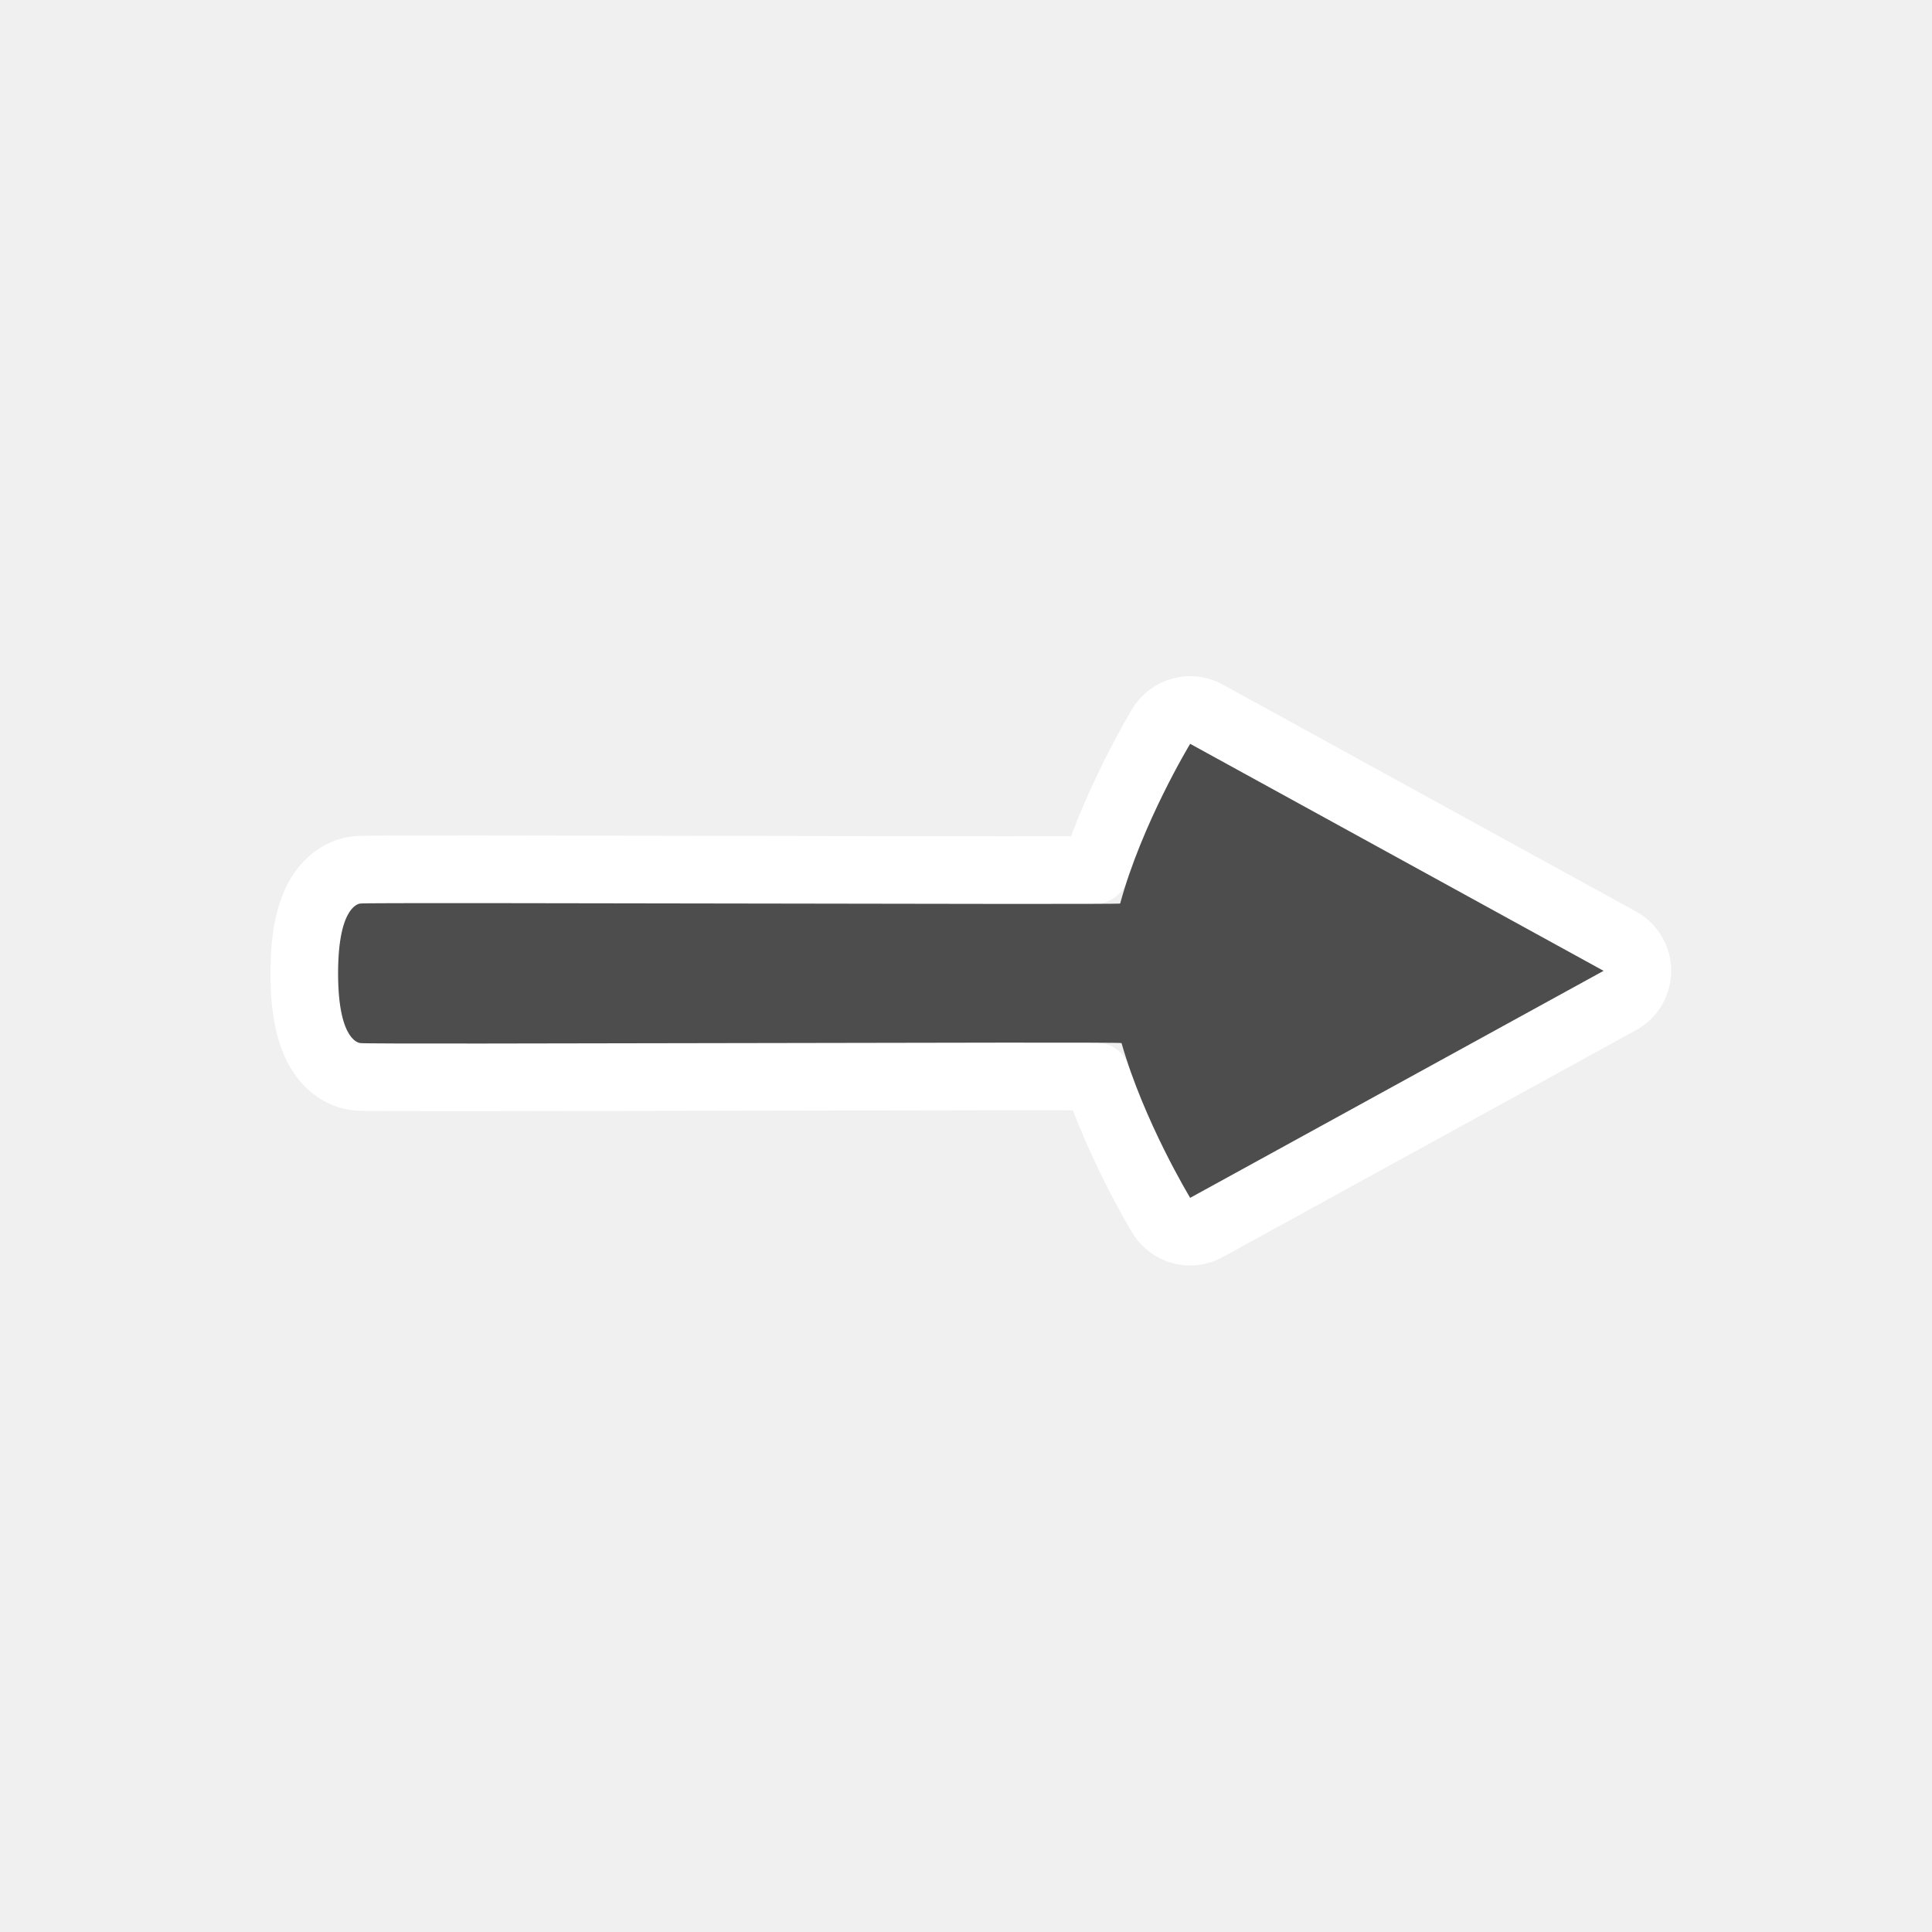
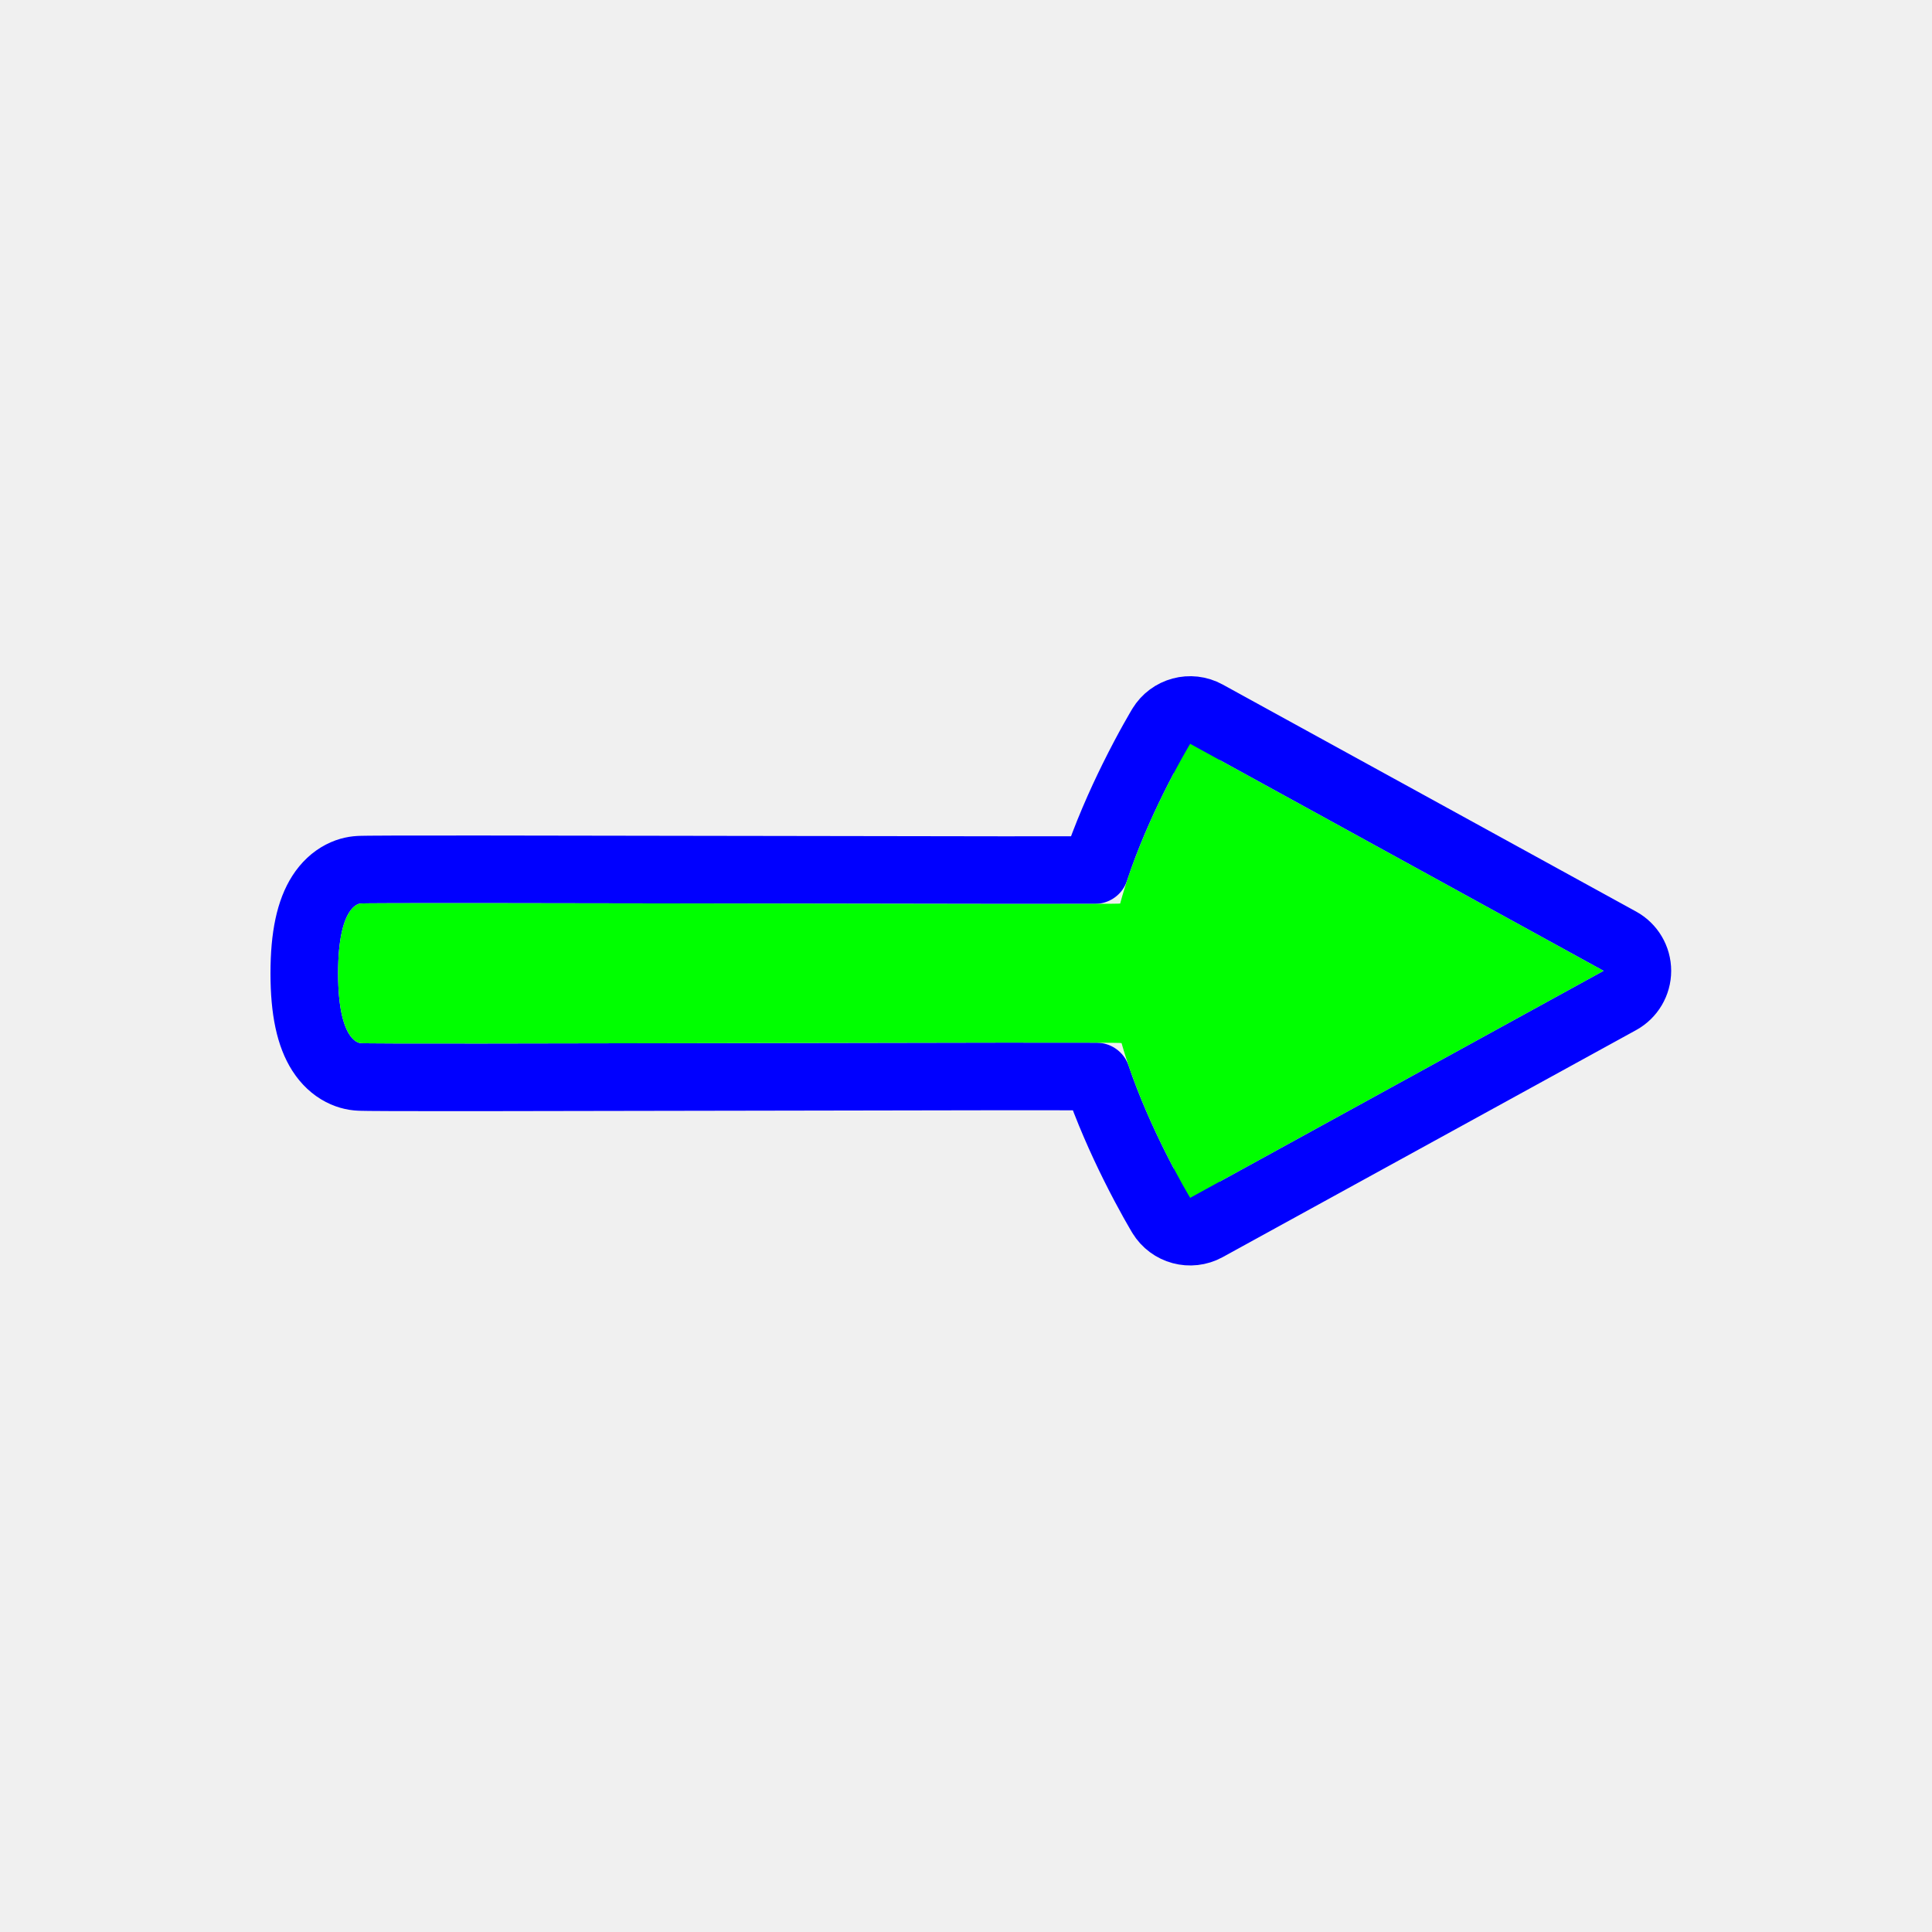
<svg xmlns="http://www.w3.org/2000/svg" width="200" height="200" viewBox="0 0 200 200" fill="none">
-   <path d="M167.685 103.568C168.804 102.953 169.5 101.777 169.5 100.5C169.5 99.223 168.804 98.047 167.685 97.432L124.889 73.932C123.245 73.029 121.182 73.583 120.21 75.188L123.205 77C120.21 75.188 120.21 75.188 120.21 75.189L120.209 75.189L120.208 75.192L120.203 75.199L120.189 75.223L120.139 75.306C120.097 75.377 120.037 75.478 119.962 75.609C119.81 75.868 119.595 76.243 119.331 76.716C118.804 77.662 118.081 79.005 117.285 80.616C116.01 83.196 114.513 86.537 113.35 90.067C113.11 90.067 112.854 90.068 112.583 90.069C110.451 90.075 107.404 90.076 103.741 90.074C96.485 90.069 86.83 90.051 77.132 90.033L76.853 90.033C67.064 90.014 57.253 89.996 49.853 89.992C46.154 89.99 43.053 89.991 40.856 89.997C39.759 90 38.881 90.005 38.264 90.011C37.958 90.014 37.704 90.017 37.516 90.022C37.425 90.024 37.33 90.026 37.245 90.03C37.205 90.032 37.143 90.035 37.074 90.041C37.051 90.042 37.019 90.045 36.979 90.049C36.963 90.051 36.947 90.052 36.931 90.054C36.787 90.069 36.629 90.093 36.459 90.131C36.117 90.207 35.737 90.335 35.343 90.54C34.533 90.961 33.802 91.63 33.214 92.545C32.101 94.278 31.5 96.883 31.5 100.756C31.5 104.63 32.101 107.234 33.214 108.967C33.802 109.883 34.533 110.552 35.343 110.973C35.737 111.177 36.117 111.306 36.459 111.382C36.629 111.42 36.787 111.444 36.931 111.459C36.944 111.46 36.956 111.462 36.969 111.463C37.005 111.467 37.035 111.469 37.057 111.471C37.129 111.477 37.193 111.481 37.236 111.483C37.325 111.487 37.422 111.49 37.516 111.492C37.709 111.497 37.967 111.501 38.276 111.504C38.899 111.511 39.783 111.516 40.885 111.52C43.092 111.527 46.203 111.528 49.91 111.525C57.311 111.52 67.109 111.499 76.889 111.479L76.954 111.479C86.757 111.458 96.537 111.437 103.87 111.432C107.536 111.43 110.586 111.431 112.719 111.438C113.003 111.439 113.27 111.44 113.52 111.442C114.686 114.87 116.146 118.094 117.383 120.582C118.156 122.138 118.855 123.432 119.363 124.342C119.618 124.797 119.825 125.158 119.971 125.407C120.044 125.532 120.102 125.63 120.142 125.698L120.19 125.778L120.204 125.801L120.208 125.808L120.209 125.811L120.21 125.812C120.21 125.812 120.21 125.812 123.205 124L120.21 125.812C121.182 127.417 123.245 127.971 124.889 127.068L167.685 103.568Z" stroke="white" stroke-width="7" stroke-linecap="round" stroke-linejoin="round" />
-   <path d="M166 100.5L123.205 124C123.205 124 118.406 116.073 116.102 107.979C116.054 107.813 37.997 108.144 37.319 107.979C37.319 107.979 35 107.979 35 100.756C35 93.533 37.319 93.533 37.319 93.533C37.912 93.386 115.92 93.679 115.959 93.533C118.202 85.266 123.205 77 123.205 77L166 100.5Z" fill="#4D4D4D" />
+   <path d="M167.685 103.568C168.804 102.953 169.5 101.777 169.5 100.5C169.5 99.223 168.804 98.047 167.685 97.432L124.889 73.932C123.245 73.029 121.182 73.583 120.21 75.188L123.205 77C120.21 75.188 120.21 75.188 120.21 75.189L120.209 75.189L120.208 75.192L120.203 75.199L120.189 75.223L120.139 75.306C120.097 75.377 120.037 75.478 119.962 75.609C119.81 75.868 119.595 76.243 119.331 76.716C118.804 77.662 118.081 79.005 117.285 80.616C116.01 83.196 114.513 86.537 113.35 90.067C113.11 90.067 112.854 90.068 112.583 90.069C110.451 90.075 107.404 90.076 103.741 90.074C96.484 90.069 86.828 90.051 77.129 90.033L76.853 90.033C67.064 90.014 57.253 89.996 49.853 89.992C46.154 89.99 43.053 89.991 40.856 89.997C39.759 90 38.881 90.005 38.264 90.011C37.958 90.014 37.704 90.017 37.516 90.022C37.425 90.024 37.33 90.026 37.245 90.03C37.205 90.032 37.143 90.035 37.074 90.041C37.051 90.042 37.019 90.045 36.979 90.049C36.963 90.051 36.947 90.052 36.931 90.054C36.787 90.069 36.629 90.093 36.459 90.131C36.117 90.207 35.737 90.335 35.343 90.54C34.533 90.961 33.802 91.63 33.214 92.545C32.101 94.278 31.5 96.883 31.5 100.756C31.5 104.63 32.101 107.234 33.214 108.967C33.802 109.883 34.533 110.552 35.343 110.973C35.737 111.177 36.117 111.306 36.459 111.382C36.629 111.42 36.787 111.444 36.931 111.459C36.944 111.46 36.956 111.462 36.969 111.463C37.005 111.467 37.035 111.469 37.057 111.471C37.129 111.477 37.193 111.481 37.236 111.483C37.325 111.487 37.422 111.49 37.516 111.492C37.709 111.497 37.967 111.501 38.276 111.504C38.899 111.511 39.783 111.516 40.885 111.52C43.092 111.527 46.203 111.528 49.91 111.525C57.311 111.52 67.109 111.499 76.889 111.479L76.954 111.479C86.757 111.458 96.537 111.437 103.87 111.432C107.536 111.43 110.586 111.431 112.719 111.438C113.003 111.439 113.27 111.44 113.52 111.442C114.686 114.87 116.146 118.094 117.383 120.582C118.156 122.138 118.855 123.432 119.363 124.342C119.618 124.797 119.825 125.158 119.971 125.407C120.044 125.532 120.102 125.63 120.142 125.698L120.19 125.778L120.204 125.801L120.208 125.808L120.209 125.811L120.21 125.812C120.21 125.812 120.21 125.812 123.205 124L120.21 125.812C121.182 127.417 123.245 127.971 124.889 127.068L167.685 103.568Z" stroke="#0000FF" stroke-width="7" stroke-linecap="round" stroke-linejoin="round" />
+   <path d="M166 100.5L123.205 124C123.205 124 118.406 116.073 116.102 107.979C116.054 107.813 37.997 108.144 37.319 107.979C37.319 107.979 35 107.979 35 100.756C35 93.533 37.319 93.533 37.319 93.533C37.912 93.386 115.92 93.679 115.959 93.533C118.202 85.266 123.205 77 123.205 77L166 100.5Z" fill="#00FF00" />
</svg>
